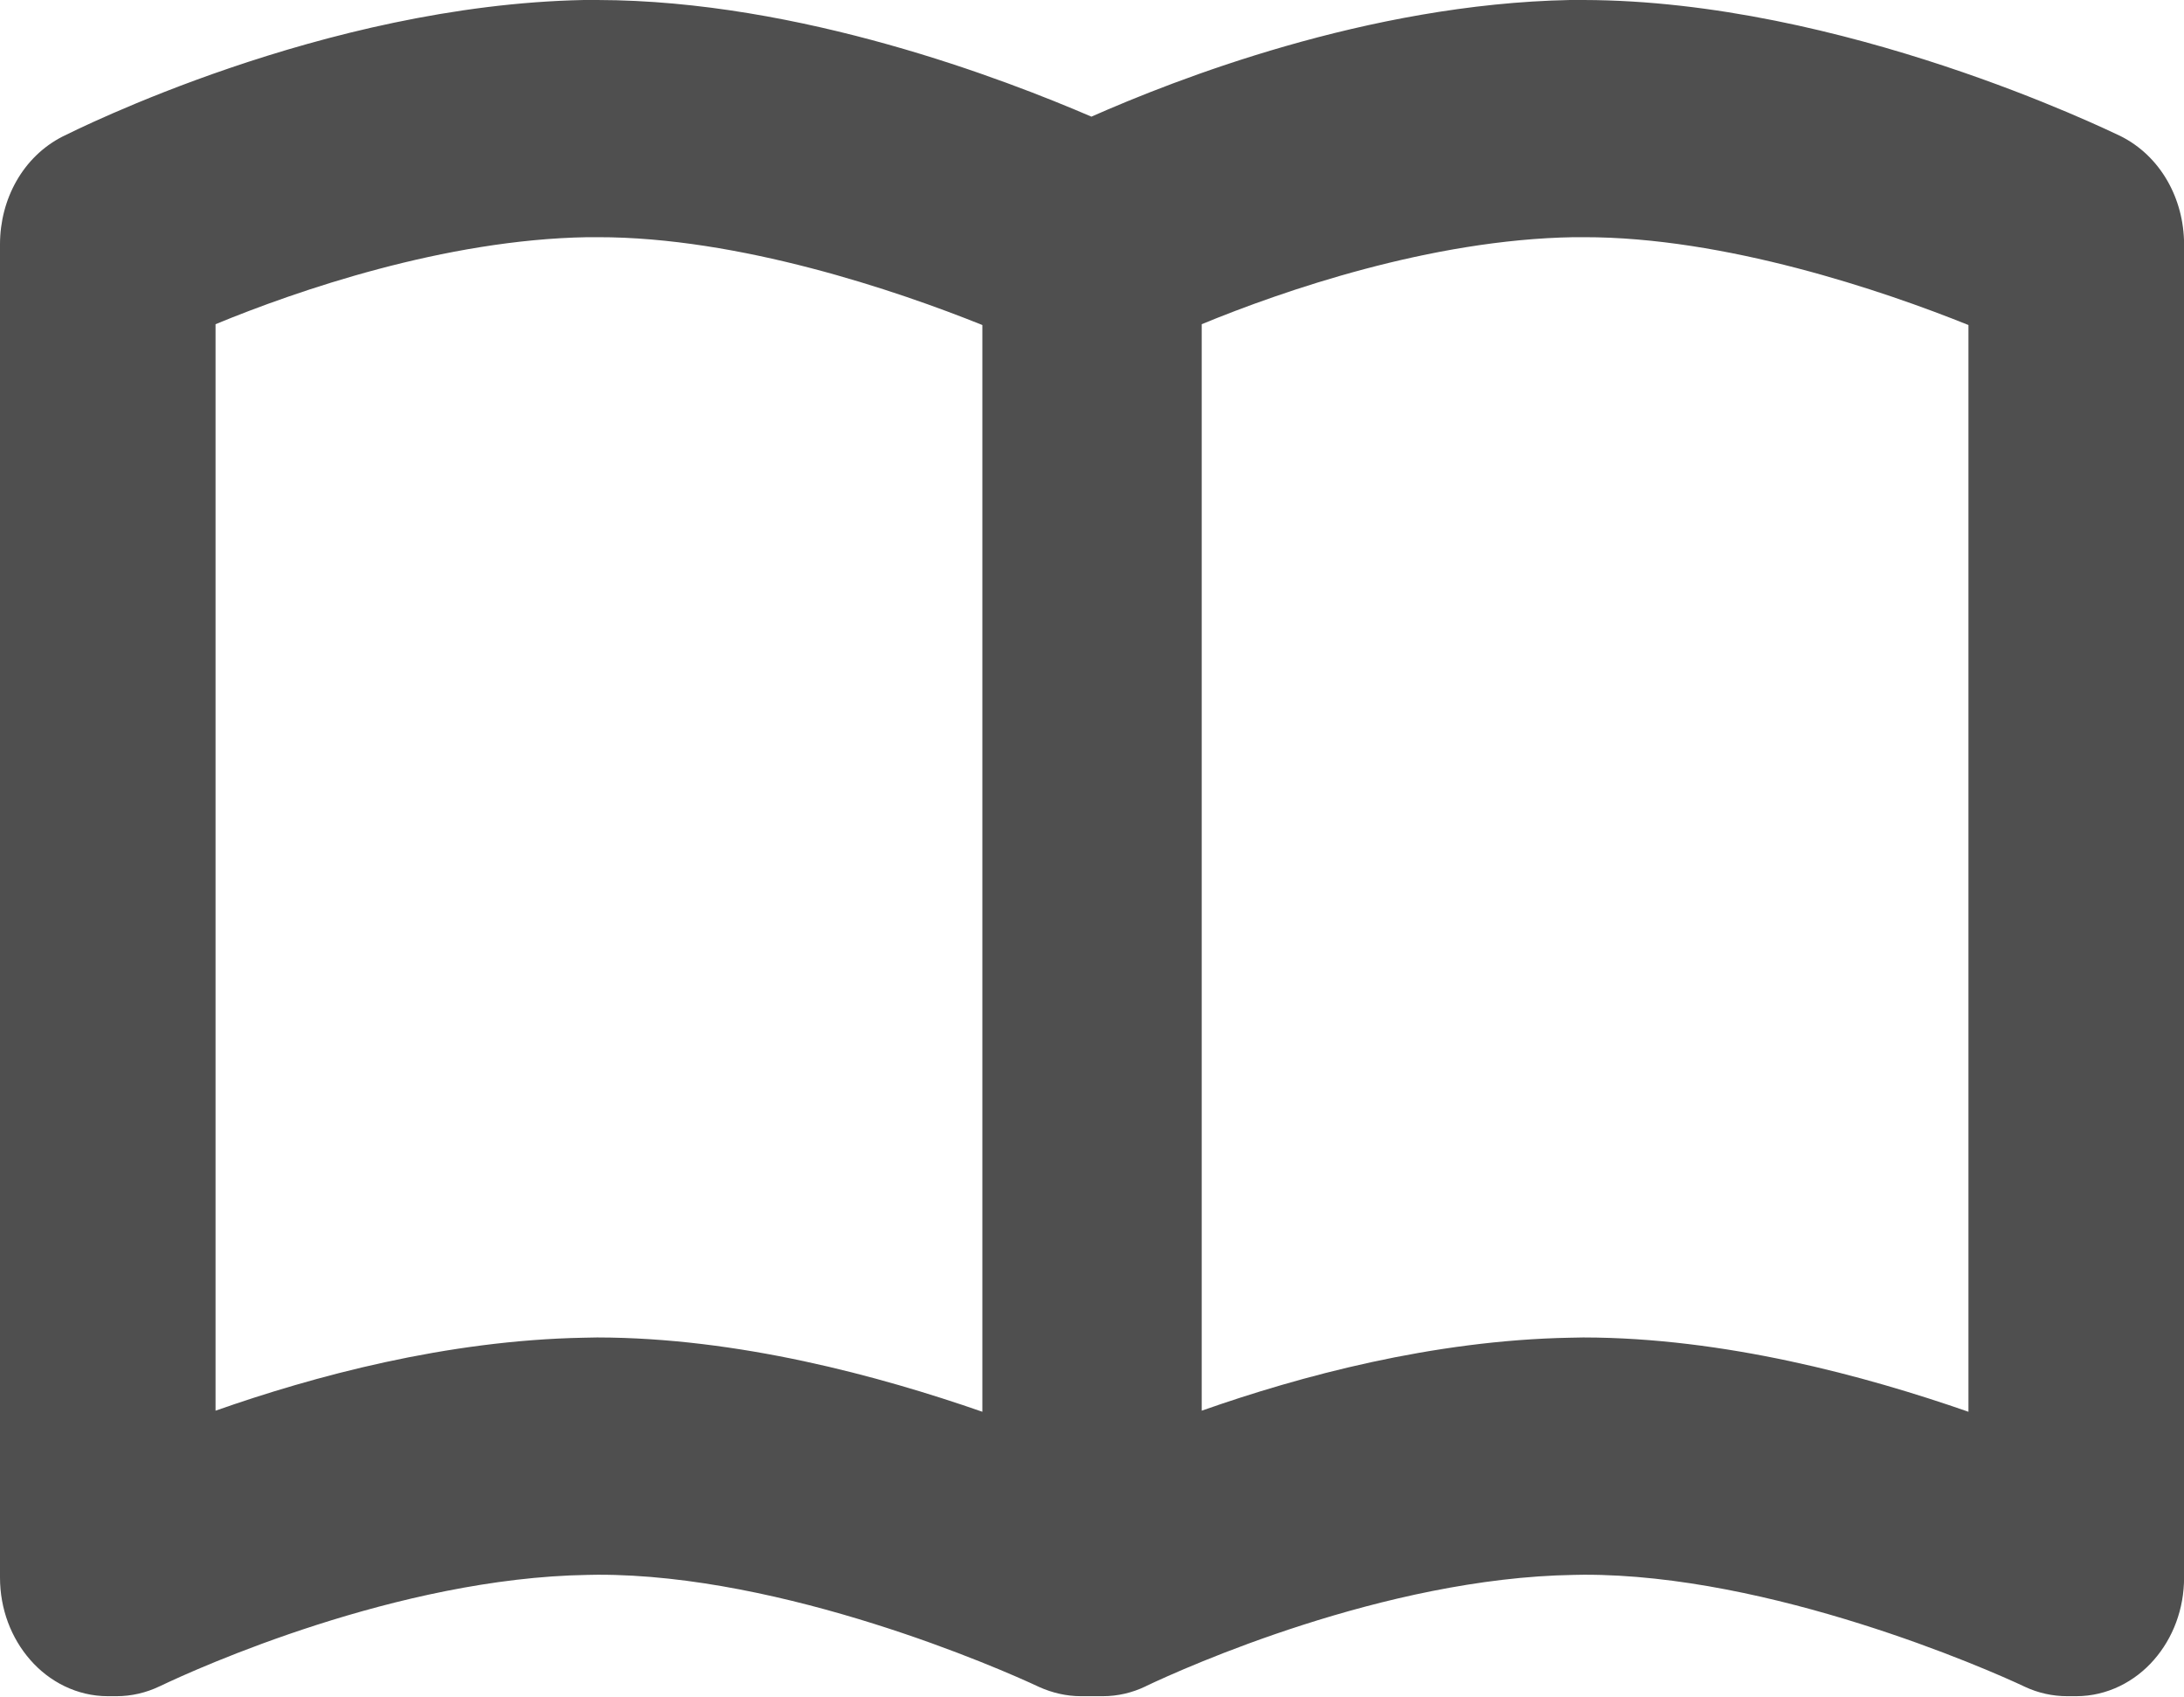
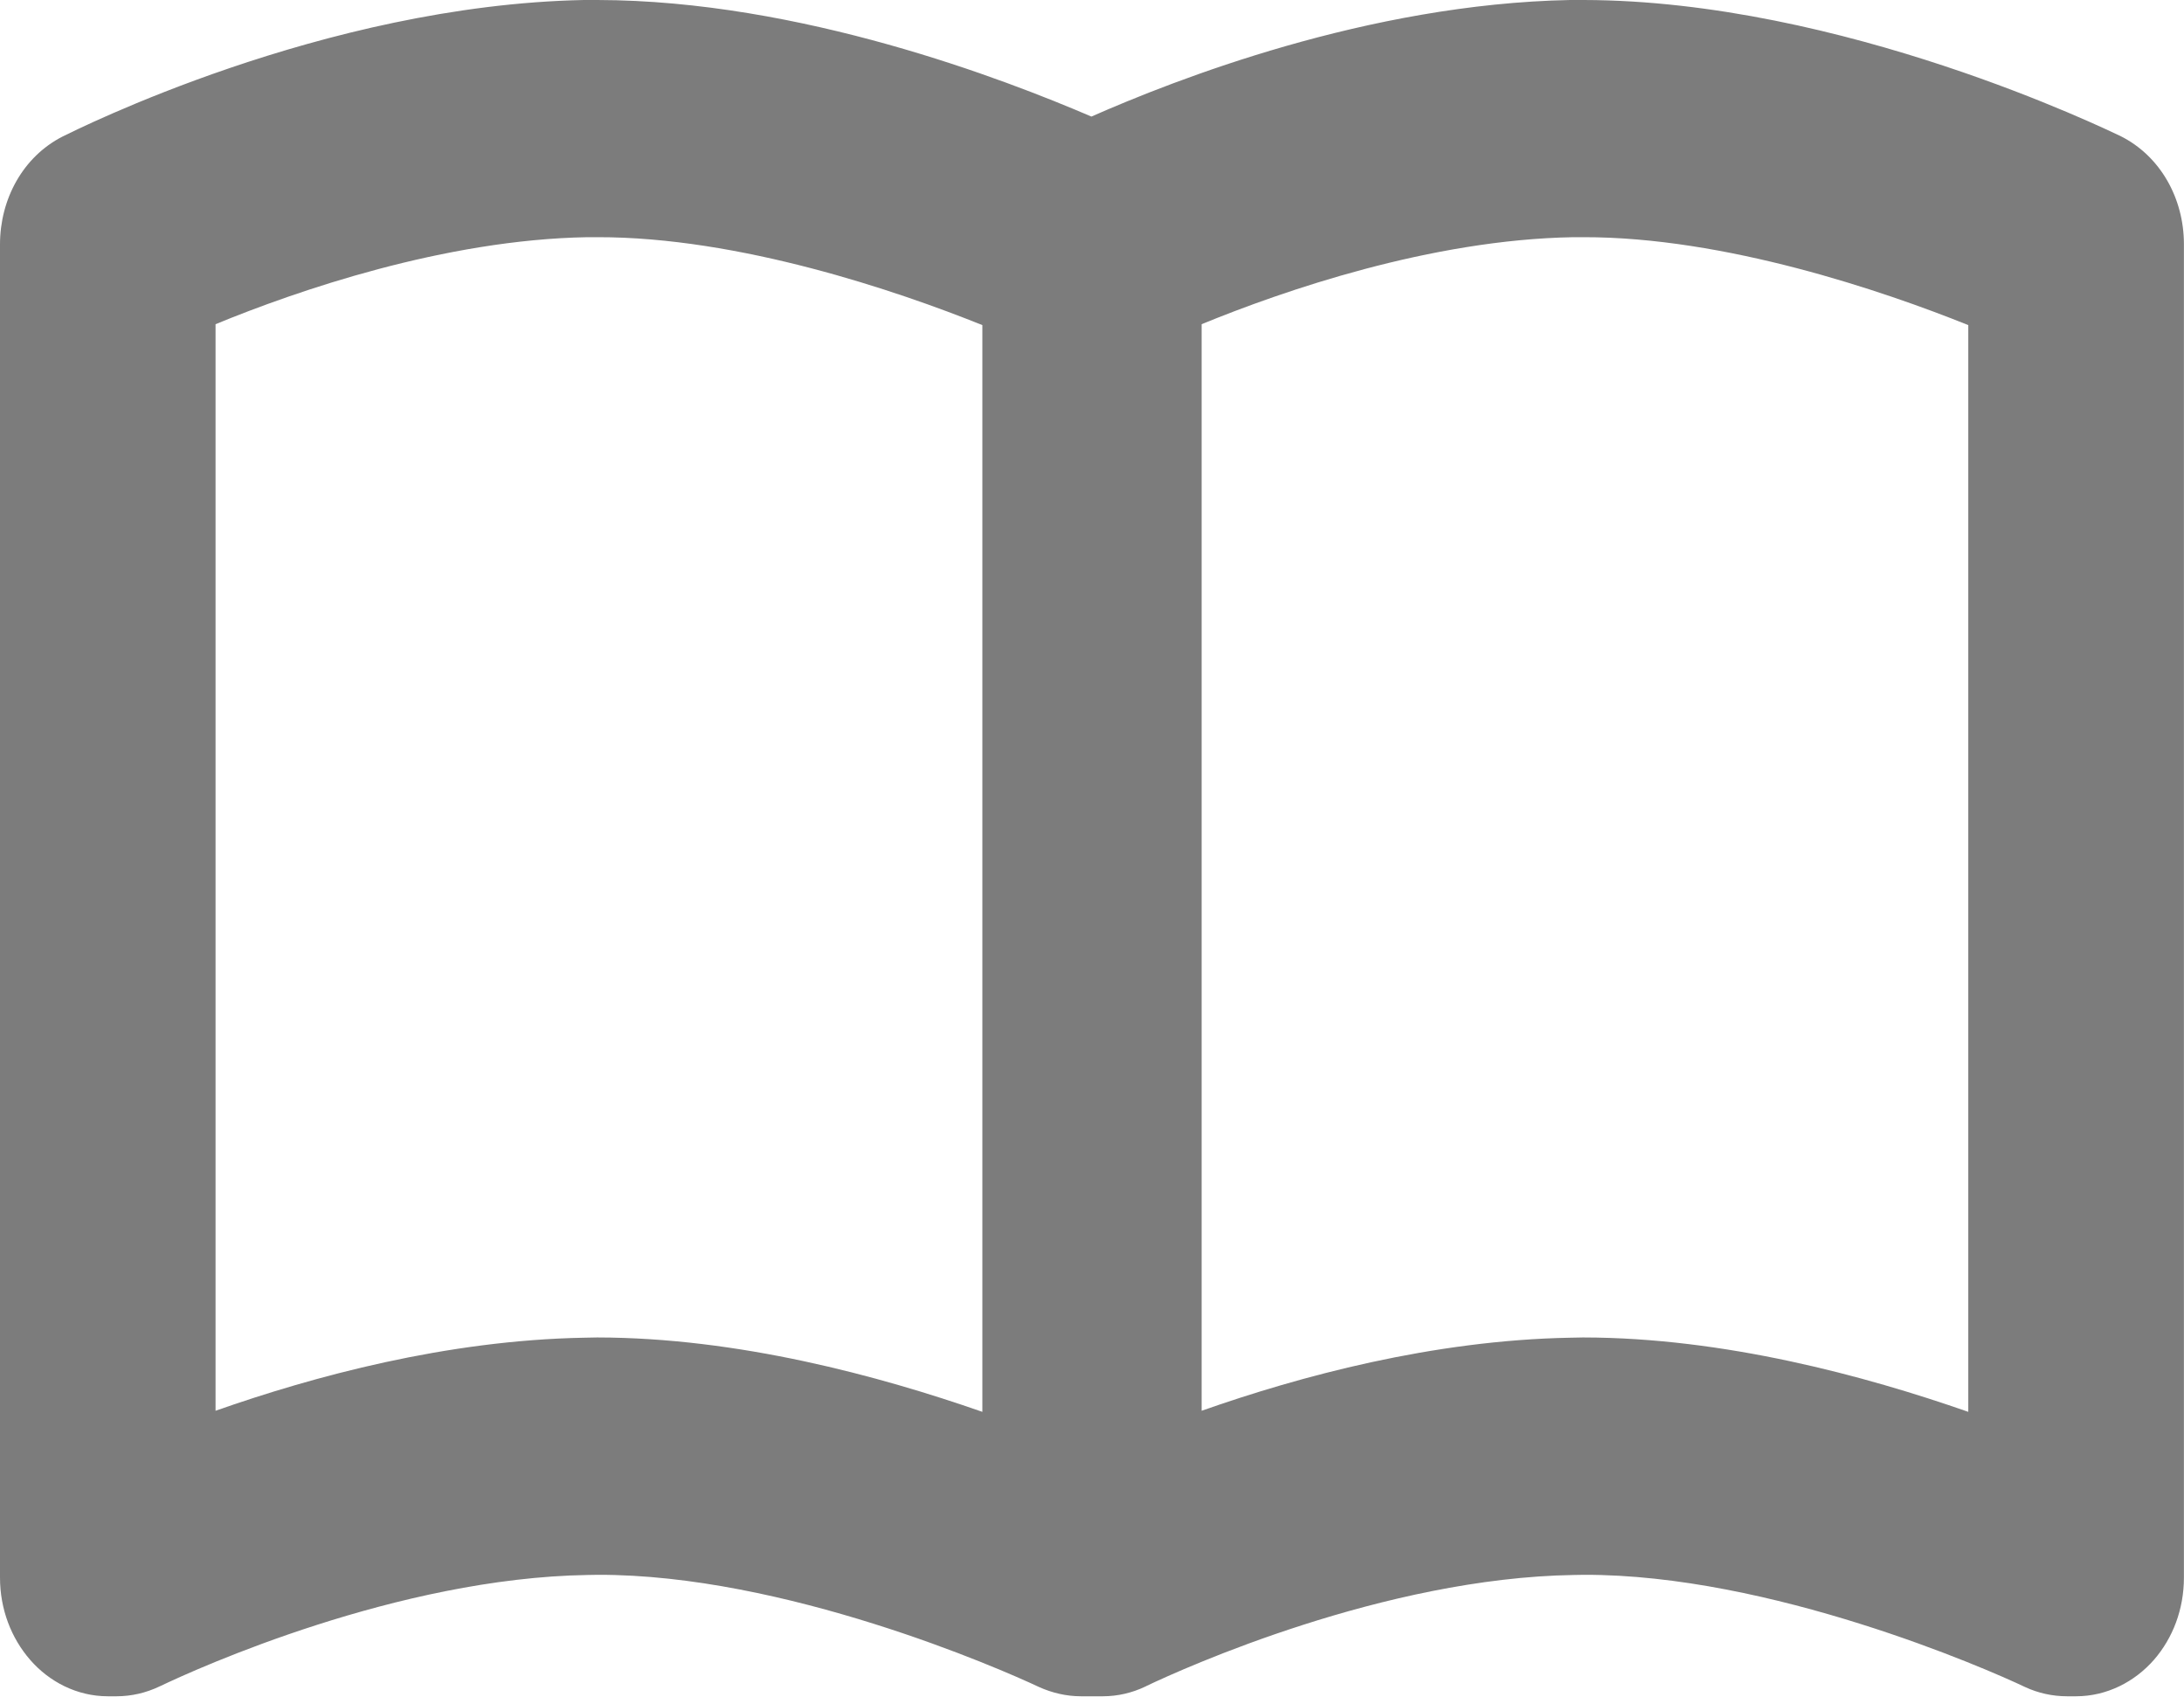
- <svg xmlns="http://www.w3.org/2000/svg" version="1.1" id="Vrstva_1" x="0px" y="0px" width="26.314px" height="20.431px" viewBox="0 0 26.314 20.431" enable-background="new 0 0 26.314 20.431" xml:space="preserve">
-   <path fill="#009EE0" d="M261.415,101.002l-0.165,0.336L261.415,101.002c-0.159-0.072-3.348-1.631-6.465-1.637h-0.157h-0.004h-0.002  c-2.443,0.048-4.768,0.964-5.767,1.405c-1.038-0.446-3.503-1.401-5.952-1.405h-0.157h-0.003h-0.003  c-3.146,0.063-6.131,1.572-6.282,1.645c-0.478,0.244-0.752,0.754-0.753,1.297v16.06c0,0.381,0.135,0.73,0.364,0.992  c0.228,0.262,0.562,0.438,0.935,0.438h0.106c0.178,0,0.355-0.041,0.518-0.119l0,0l0.002-0.002c0.001,0,0.002,0,0.003,0l0,0  c0.451-0.217,2.864-1.303,5.151-1.34l0.121-0.002c2.249-0.006,4.844,1.127,5.32,1.352c0.156,0.07,0.327,0.111,0.504,0.111h0.111  h0.014h0.018h0.121c0.178,0,0.354-0.041,0.516-0.119l0,0c0.001-0.002,0.004-0.002,0.005-0.002c0.001-0.002,0.001-0.002,0.002-0.002  l0,0c0.456-0.217,2.866-1.301,5.15-1.338l0.121-0.002c2.25-0.006,4.846,1.127,5.32,1.352c0.155,0.072,0.328,0.111,0.505,0.111h0.109  c0.373,0,0.708-0.176,0.936-0.438c0.229-0.262,0.363-0.611,0.363-0.992v-16.06C262.183,101.757,261.901,101.243,261.415,101.002z   M254.789,115.478h-0.002c-1.655,0.031-3.256,0.463-4.438,0.879v-13.086c0.976-0.402,2.759-1.019,4.481-1.048l0,0h0.121  c1.701-0.003,3.607,0.644,4.636,1.058v13.09c-1.247-0.434-2.945-0.893-4.637-0.895h-0.005L254.789,115.478z M242.907,115.478h-0.002  c-1.656,0.031-3.255,0.463-4.438,0.879v-13.086c0.975-0.402,2.76-1.019,4.481-1.048l0,0h0.121c1.702-0.003,3.606,0.644,4.636,1.058  v13.09c-1.247-0.434-2.946-0.893-4.638-0.895h-0.005L242.907,115.478z" />
-   <path fill="#009EE0" d="M343.293,126.735v-13.874c0.385-0.165,0.955-0.388,1.622-0.595v-2.175c-1.15,0.32-2.093,0.71-2.573,0.929  c-0.916-0.405-3.492-1.439-5.954-1.439l-0.156,0c-3.032,0.056-5.995,1.541-6.118,1.604c-0.334,0.168-0.549,0.547-0.549,0.963v7.274  h1.848v-6.562c0.929-0.398,2.902-1.137,4.85-1.172h0.126c1.929,0,4.032,0.771,5.013,1.18v13.879  c-1.242-0.471-3.155-1.055-5.013-1.055l-0.156,0.002c-1.304,0.023-2.585,0.31-3.645,0.636v2.195c1.013-0.347,2.345-0.7,3.675-0.724  l0.126-0.002c2.365,0,4.979,1.154,5.479,1.385c0.11,0.051,0.228,0.078,0.347,0.078h0.111c0.008,0,0.015-0.003,0.022-0.004  c0.008,0.001,0.015,0.004,0.022,0.004h0.107c0.121,0,0.244-0.028,0.355-0.084c0.245-0.115,1.041-0.476,2.083-0.8v-2.181  C344.305,126.369,343.752,126.559,343.293,126.735z" />
-   <path fill="#009EE0" d="M354.569,111.179c-0.082-0.04-1.314-0.634-2.946-1.087v2.179c0.678,0.209,1.263,0.433,1.658,0.598v13.879  c-0.47-0.178-1.036-0.372-1.658-0.545v2.179c1.052,0.324,1.869,0.686,2.125,0.804c0.109,0.051,0.228,0.078,0.348,0.078h0.109  c0.51,0,0.924-0.473,0.924-1.055v-16.061C355.129,111.727,354.908,111.345,354.569,111.179z" />
-   <path fill="#009EE0" d="M255.084,106.115h0.127c1.148,0,2.354,0.274,3.354,0.582v-2.179c-1.022-0.283-2.2-0.511-3.354-0.511  l-0.156,0c-1.126,0.021-2.234,0.241-3.198,0.51v2.175C252.8,106.398,253.943,106.135,255.084,106.115z" />
-   <path fill="#009EE0" d="M255.084,110h0.127c1.148,0,2.354,0.275,3.354,0.582v-2.178c-1.022-0.283-2.2-0.511-3.354-0.511l-0.156,0  c-1.126,0.021-2.234,0.241-3.198,0.51v2.175C252.8,110.283,253.943,110.021,255.084,110z" />
-   <path fill="#009EE0" d="M255.084,113.865h0.127c1.148,0,2.354,0.274,3.354,0.582v-2.179c-1.022-0.283-2.2-0.511-3.354-0.511h-0.156  c-1.126,0.021-2.234,0.241-3.198,0.51v2.175C252.8,114.148,253.943,113.885,255.084,113.865z" />
-   <path fill="#009EE0" d="M242.917,106.125h0.127c1.148,0,2.354,0.274,3.354,0.582v-2.179c-1.022-0.283-2.2-0.511-3.354-0.511  l-0.156,0c-1.126,0.021-2.234,0.241-3.198,0.51v2.175C240.633,106.408,241.777,106.146,242.917,106.125z" />
-   <path fill="#009EE0" d="M242.917,110.01h0.127c1.148,0,2.354,0.275,3.354,0.581v-2.178c-1.022-0.283-2.2-0.511-3.354-0.511l-0.156,0  c-1.126,0.021-2.234,0.241-3.198,0.51v2.175C240.633,110.293,241.777,110.031,242.917,110.01z" />
-   <path fill="#009EE0" d="M242.917,113.875h0.127c1.148,0,2.354,0.275,3.354,0.582v-2.178c-1.022-0.283-2.2-0.512-3.354-0.512h-0.156  c-1.126,0.021-2.234,0.242-3.198,0.51v2.176C240.633,114.158,241.777,113.896,242.917,113.875z" />
-   <path fill="#009EE0" d="M-18.501,105.877l-0.165,0.336L-18.501,105.877c-0.159-0.072-3.348-1.631-6.465-1.637h-0.157h-0.004h-0.002  c-2.443,0.048-4.768,0.964-5.767,1.405c-1.038-0.446-3.503-1.401-5.952-1.405h-0.157h-0.003h-0.003  c-3.146,0.063-6.131,1.572-6.282,1.645c-0.478,0.244-0.752,0.754-0.753,1.297v16.06c0,0.381,0.135,0.73,0.364,0.992  c0.228,0.262,0.562,0.438,0.935,0.438h0.106c0.178,0,0.355-0.041,0.518-0.119l0,0c0,0,0.001-0.002,0.002-0.002  c0.001,0,0.002,0,0.003,0l0,0c0.451-0.217,2.864-1.303,5.151-1.34l0.121-0.002c2.249-0.006,4.844,1.127,5.32,1.352  c0.156,0.07,0.327,0.111,0.504,0.111h0.111h0.014h0.018h0.121c0.178,0,0.354-0.041,0.516-0.119l0,0  c0.001-0.002,0.004-0.002,0.005-0.002c0.001-0.002,0.001-0.002,0.002-0.002l0,0c0.456-0.217,2.866-1.301,5.15-1.338l0.121-0.002  c2.25-0.006,4.846,1.127,5.32,1.352c0.155,0.072,0.328,0.111,0.505,0.111h0.109c0.373,0,0.708-0.176,0.936-0.438  c0.229-0.262,0.363-0.611,0.363-0.992v-16.06C-17.732,106.632-18.015,106.119-18.501,105.877z M-25.127,120.353h-0.002  c-1.655,0.031-3.256,0.463-4.438,0.879v-13.086c0.976-0.402,2.759-1.019,4.481-1.048l0,0h0.121c1.701-0.003,3.607,0.644,4.636,1.058  v13.09c-1.247-0.434-2.945-0.893-4.637-0.895h-0.005L-25.127,120.353z M-37.009,120.353h-0.002  c-1.656,0.031-3.255,0.463-4.438,0.879v-13.086c0.975-0.402,2.76-1.019,4.481-1.048l0,0h0.121c1.702-0.003,3.606,0.644,4.636,1.058  v13.09c-1.247-0.434-2.946-0.893-4.638-0.895h-0.005L-37.009,120.353z" />
-   <path fill="#009EE0" d="M-36.941,111.629h0.102c0.917,0,1.879,0.22,2.676,0.464v-1.738c-0.816-0.226-1.756-0.408-2.676-0.408  l-0.125,0c-0.898,0.016-1.783,0.192-2.552,0.407v1.735C-38.764,111.855-37.852,111.646-36.941,111.629z" />
-   <path fill="#009EE0" d="M-36.941,114.73h0.102c0.917,0,1.879,0.219,2.676,0.464v-1.737c-0.816-0.227-1.756-0.408-2.676-0.408h-0.125  c-0.898,0.016-1.783,0.192-2.552,0.406v1.736C-38.764,114.956-37.852,114.747-36.941,114.73z" />
-   <path fill="#009EE0" d="M-36.941,117.814h0.102c0.917,0,1.879,0.22,2.676,0.465v-1.738c-0.816-0.227-1.756-0.408-2.676-0.408h-0.125  c-0.898,0.018-1.783,0.193-2.552,0.406v1.736C-38.764,118.041-37.852,117.832-36.941,117.814z" />
-   <path fill="#009EE0" d="M-25.066,111.637h0.102c0.917,0,1.879,0.22,2.676,0.464v-1.738c-0.816-0.226-1.756-0.408-2.676-0.408  l-0.125,0c-0.898,0.016-1.783,0.192-2.552,0.407v1.735C-26.889,111.863-25.977,111.654-25.066,111.637z" />
-   <path fill="#009EE0" d="M-25.066,114.738h0.102c0.917,0,1.879,0.219,2.676,0.464v-1.737c-0.816-0.227-1.756-0.408-2.676-0.408  h-0.125c-0.898,0.016-1.783,0.192-2.552,0.406v1.736C-26.889,114.963-25.977,114.754-25.066,114.738z" />
-   <path fill="#009EE0" d="M-25.066,117.822h0.102c0.917,0,1.879,0.22,2.676,0.465v-1.738c-0.816-0.227-1.756-0.408-2.676-0.408h-0.125  c-0.898,0.018-1.783,0.193-2.552,0.406v1.736C-26.889,118.048-25.977,117.839-25.066,117.822z" />
-   <path fill="#4F4F4F" d="M25.545,1.637L25.38,1.973L25.545,1.637C25.386,1.564,22.197,0.006,19.08,0h-0.157h-0.004h-0.002  c-2.443,0.048-4.768,0.964-5.767,1.405C12.112,0.959,9.647,0.004,7.198,0H7.041H7.038H7.035C3.889,0.063,0.904,1.572,0.753,1.645  C0.276,1.889,0.001,2.398,0,2.941v16.06c0,0.381,0.135,0.73,0.364,0.992c0.228,0.262,0.562,0.438,0.935,0.438h0.106  c0.178,0,0.355-0.041,0.518-0.119l0,0c0,0,0.001-0.002,0.002-0.002c0.001,0,0.002,0,0.003,0l0,0c0.451-0.217,2.864-1.303,5.151-1.34  L7.2,18.968c2.249-0.006,4.844,1.127,5.32,1.352c0.156,0.07,0.327,0.111,0.504,0.111h0.111h0.014h0.018h0.121  c0.178,0,0.354-0.041,0.516-0.119l0,0c0.001-0.002,0.004-0.002,0.005-0.002c0.001-0.002,0.001-0.002,0.002-0.002l0,0  c0.456-0.217,2.866-1.301,5.15-1.338l0.121-0.002c2.25-0.006,4.846,1.127,5.32,1.352c0.155,0.072,0.328,0.111,0.505,0.111h0.109  c0.373,0,0.708-0.176,0.936-0.438c0.229-0.262,0.363-0.611,0.363-0.992V2.941C26.313,2.392,26.031,1.878,25.545,1.637z   M18.919,16.113h-0.002c-1.655,0.031-3.256,0.463-4.438,0.879V3.905c0.976-0.402,2.759-1.019,4.481-1.048l0,0h0.121  c1.701-0.003,3.607,0.644,4.636,1.058v13.09c-1.247-0.434-2.945-0.893-4.637-0.895h-0.005L18.919,16.113z M7.037,16.113H7.035  c-1.656,0.031-3.255,0.463-4.438,0.879V3.905c0.975-0.402,2.76-1.019,4.481-1.048l0,0H7.2c1.702-0.003,3.606,0.644,4.636,1.058  v13.09c-1.247-0.434-2.946-0.893-4.638-0.895H7.193L7.037,16.113z" />
-   <path fill="#009EE0" d="M348.27,125.693l-0.156,0.002c-1.124,0.021-2.234,0.236-3.198,0.504v2.181  c0.943-0.293,2.088-0.557,3.228-0.577l0.127-0.002c1.151,0,2.357,0.274,3.354,0.581v-2.179  C350.6,125.918,349.425,125.693,348.27,125.693z" />
-   <path fill="#009EE0" d="M331.412,126.735v-7.313h-1.848v8.786c0,0.582,0.414,1.055,0.924,1.055h0.106  c0.122,0,0.243-0.028,0.357-0.084c0.208-0.098,0.82-0.374,1.635-0.653v-2.195C332.154,126.464,331.755,126.603,331.412,126.735z" />
-   <path fill="#009EE0" d="M63.893,1.972c-0.134-0.064-3.304-1.598-6.3-1.598h-0.156c-2.469,0.045-4.889,1.037-5.771,1.438  c-0.916-0.405-3.492-1.438-5.954-1.438h-0.156c-3.032,0.056-5.995,1.541-6.118,1.604c-0.334,0.168-0.549,0.547-0.549,0.963v16.061  c0,0.582,0.414,1.055,0.924,1.055h0.106c0.122,0,0.243-0.028,0.357-0.084c0.466-0.22,2.91-1.334,5.31-1.377l0.126-0.002  c2.365,0,4.979,1.154,5.479,1.385c0.11,0.051,0.228,0.078,0.347,0.078h0.111c0.008,0,0.015-0.003,0.022-0.004  c0.008,0.001,0.015,0.004,0.022,0.004H51.8c0.121,0,0.244-0.028,0.355-0.084c0.467-0.22,2.912-1.334,5.311-1.377l0.127-0.002  c2.366,0,4.979,1.154,5.479,1.385c0.109,0.051,0.228,0.078,0.348,0.078h0.109c0.51,0,0.924-0.473,0.924-1.055V2.941  C64.452,2.52,64.231,2.138,63.893,1.972z M50.724,17.541c-1.242-0.471-3.155-1.055-5.013-1.055l-0.156,0.002  c-1.837,0.033-3.638,0.586-4.819,1.04V3.654c0.929-0.398,2.902-1.137,4.85-1.172h0.126c1.929,0,4.032,0.771,5.013,1.18V17.541z   M62.604,17.541c-1.242-0.471-3.154-1.055-5.012-1.055l-0.156,0.002c-1.836,0.033-3.638,0.586-4.82,1.04V3.654  c0.93-0.398,2.902-1.137,4.85-1.172h0.127c1.928,0,4.033,0.771,5.012,1.18V17.541z" />
-   <g>
-     <path fill="#009EE0" d="M88.058,101.198h0.102c0.917,0,1.879,0.219,2.676,0.464v-1.738c-0.816-0.226-1.756-0.408-2.676-0.408   l-0.125,0c-0.898,0.016-1.783,0.192-2.552,0.407v1.735C86.235,101.424,87.148,101.215,88.058,101.198z" />
-     <path fill="#009EE0" d="M88.058,104.299h0.102c0.917,0,1.879,0.219,2.676,0.464v-1.738c-0.816-0.226-1.756-0.408-2.676-0.408   l-0.125,0c-0.898,0.016-1.783,0.192-2.552,0.407v1.735C86.235,104.524,87.148,104.315,88.058,104.299z" />
-     <path fill="#009EE0" d="M88.058,107.383h0.102c0.917,0,1.879,0.22,2.676,0.464v-1.738c-0.816-0.226-1.756-0.409-2.676-0.409h-0.125   c-0.898,0.018-1.783,0.193-2.552,0.407v1.736C86.235,107.609,87.148,107.4,88.058,107.383z" />
-     <path fill="#009EE0" d="M99.996,101.206h0.102c0.917,0,1.879,0.219,2.676,0.464v-1.738c-0.816-0.226-1.756-0.408-2.676-0.408   l-0.125,0c-0.898,0.016-1.783,0.192-2.552,0.407v1.735C98.173,101.432,99.085,101.223,99.996,101.206z" />
-     <path fill="#009EE0" d="M99.996,104.307h0.102c0.917,0,1.879,0.219,2.676,0.464v-1.738c-0.816-0.226-1.756-0.408-2.676-0.408   l-0.125,0c-0.898,0.016-1.783,0.192-2.552,0.407v1.735C98.173,104.532,99.085,104.323,99.996,104.307z" />
-     <path fill="#009EE0" d="M99.996,107.391h0.102c0.917,0,1.879,0.22,2.676,0.464v-1.738c-0.816-0.226-1.756-0.409-2.676-0.409h-0.125   c-0.898,0.018-1.783,0.193-2.552,0.407v1.736C98.173,107.617,99.085,107.408,99.996,107.391z" />
-     <path fill="#009EE0" d="M106.437,95.774c-0.134-0.064-3.304-1.598-6.3-1.598H99.98c-2.469,0.045-4.889,1.037-5.771,1.438   c-0.916-0.405-3.492-1.438-5.954-1.438h-0.156c-3.032,0.056-5.995,1.541-6.118,1.604c-0.334,0.168-0.549,0.547-0.549,0.963v16.06   c0,0.582,0.414,1.055,0.924,1.055h0.106c0.122,0,0.243-0.027,0.357-0.084c0.466-0.219,2.91-1.334,5.31-1.377l0.126-0.002   c2.365,0,4.979,1.154,5.479,1.385c0.11,0.051,0.228,0.078,0.347,0.078h0.111c0.008,0,0.015-0.002,0.022-0.004   c0.008,0.002,0.015,0.004,0.022,0.004h0.107c0.121,0,0.244-0.027,0.355-0.084c0.467-0.219,2.912-1.334,5.311-1.377l0.127-0.002   c2.366,0,4.979,1.154,5.479,1.385c0.109,0.051,0.228,0.078,0.348,0.078h0.109c0.51,0,0.924-0.473,0.924-1.055v-16.06   C106.996,96.322,106.775,95.94,106.437,95.774z M93.268,111.342c-1.242-0.471-3.155-1.055-5.013-1.055l-0.156,0.002   c-1.837,0.033-3.638,0.586-4.819,1.041V97.456c0.929-0.398,2.902-1.137,4.85-1.172h0.126c1.929,0,4.032,0.771,5.013,1.18V111.342z    M105.148,111.342c-1.242-0.471-3.154-1.055-5.012-1.055l-0.156,0.002c-1.836,0.033-3.638,0.586-4.82,1.041V97.456   c0.93-0.398,2.902-1.137,4.85-1.172h0.127c1.928,0,4.033,0.771,5.012,1.18V111.342z" />
-   </g>
+ <svg xmlns="http://www.w3.org/2000/svg" version="1.1" id="Vrstva_1" x="0px" y="0px" width="26.314px" height="20.432px" viewBox="0 0 26.314 20.432" enable-background="new 0 0 26.314 20.432" xml:space="preserve">
+   <path fill="#7C7C7C" d="M25.545,1.637l-0.166,0.336L25.545,1.637C25.386,1.564,22.197,0.006,19.081,0h-0.158h-0.004h-0.002  c-2.441,0.048-4.768,0.964-5.767,1.404C12.112,0.959,9.647,0.004,7.198,0H7.041H7.038H7.035C3.889,0.063,0.904,1.572,0.753,1.645  C0.276,1.889,0.001,2.398,0,2.941v16.061c0,0.381,0.135,0.729,0.364,0.992c0.228,0.262,0.562,0.438,0.935,0.438h0.106  c0.178,0,0.355-0.041,0.518-0.119l0,0c0,0,0.001-0.002,0.002-0.002s0.002,0,0.003,0l0,0c0.451-0.217,2.864-1.304,5.151-1.34  L7.2,18.969c2.249-0.007,4.844,1.127,5.32,1.352c0.156,0.07,0.327,0.111,0.504,0.111h0.111h0.014h0.018h0.121  c0.178,0,0.354-0.041,0.516-0.119l0,0c0.001-0.002,0.004-0.002,0.005-0.002c0.001-0.002,0.001-0.002,0.002-0.002l0,0  c0.456-0.218,2.865-1.302,5.15-1.338l0.121-0.002c2.25-0.007,4.846,1.127,5.318,1.352c0.155,0.072,0.328,0.111,0.505,0.111h0.109  c0.373,0,0.708-0.177,0.937-0.438c0.229-0.263,0.362-0.611,0.362-0.992V2.941C26.313,2.392,26.031,1.878,25.545,1.637z   M18.918,16.113h-0.002c-1.654,0.031-3.256,0.464-4.438,0.88V3.905c0.978-0.401,2.759-1.019,4.479-1.048l0,0h0.121  c1.701-0.003,3.607,0.645,4.637,1.059v13.09c-1.246-0.435-2.944-0.894-4.637-0.896h-0.006L18.918,16.113z M7.037,16.113H7.035  c-1.656,0.031-3.255,0.464-4.438,0.88V3.905c0.975-0.401,2.76-1.019,4.481-1.048l0,0H7.2c1.702-0.003,3.606,0.645,4.636,1.059v13.09  c-1.247-0.435-2.946-0.894-4.638-0.896H7.193L7.037,16.113z" />
</svg>
